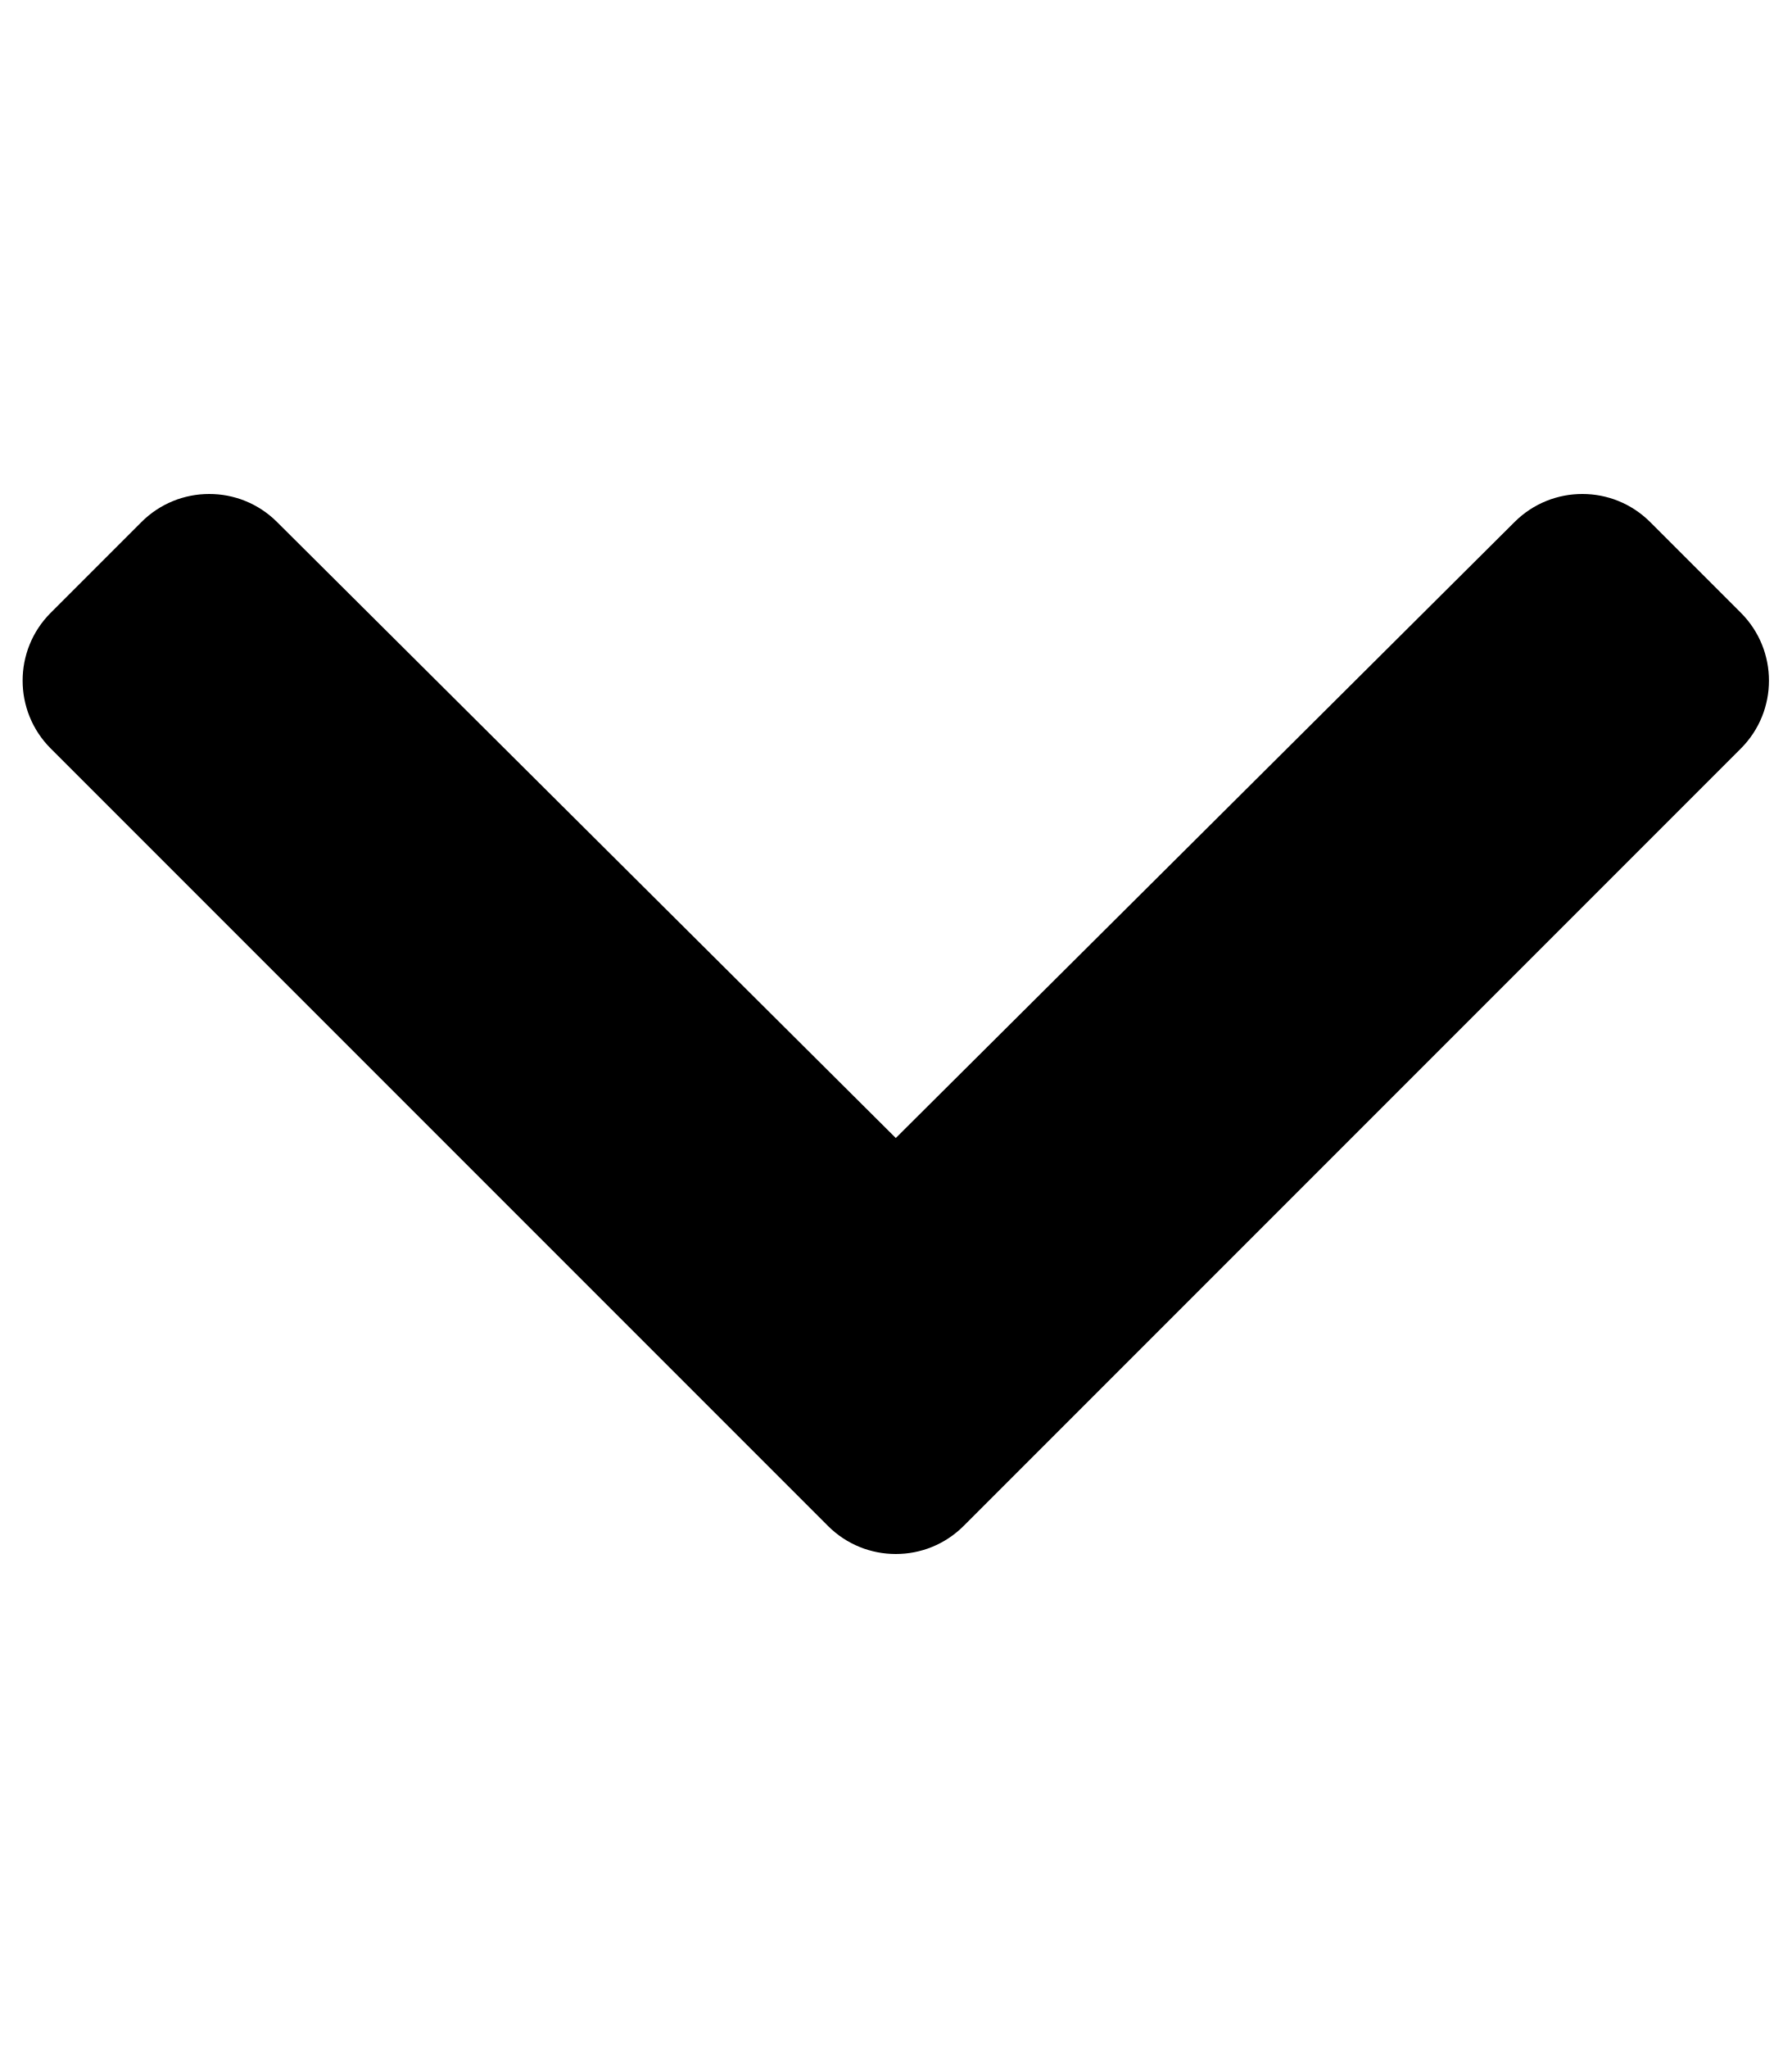
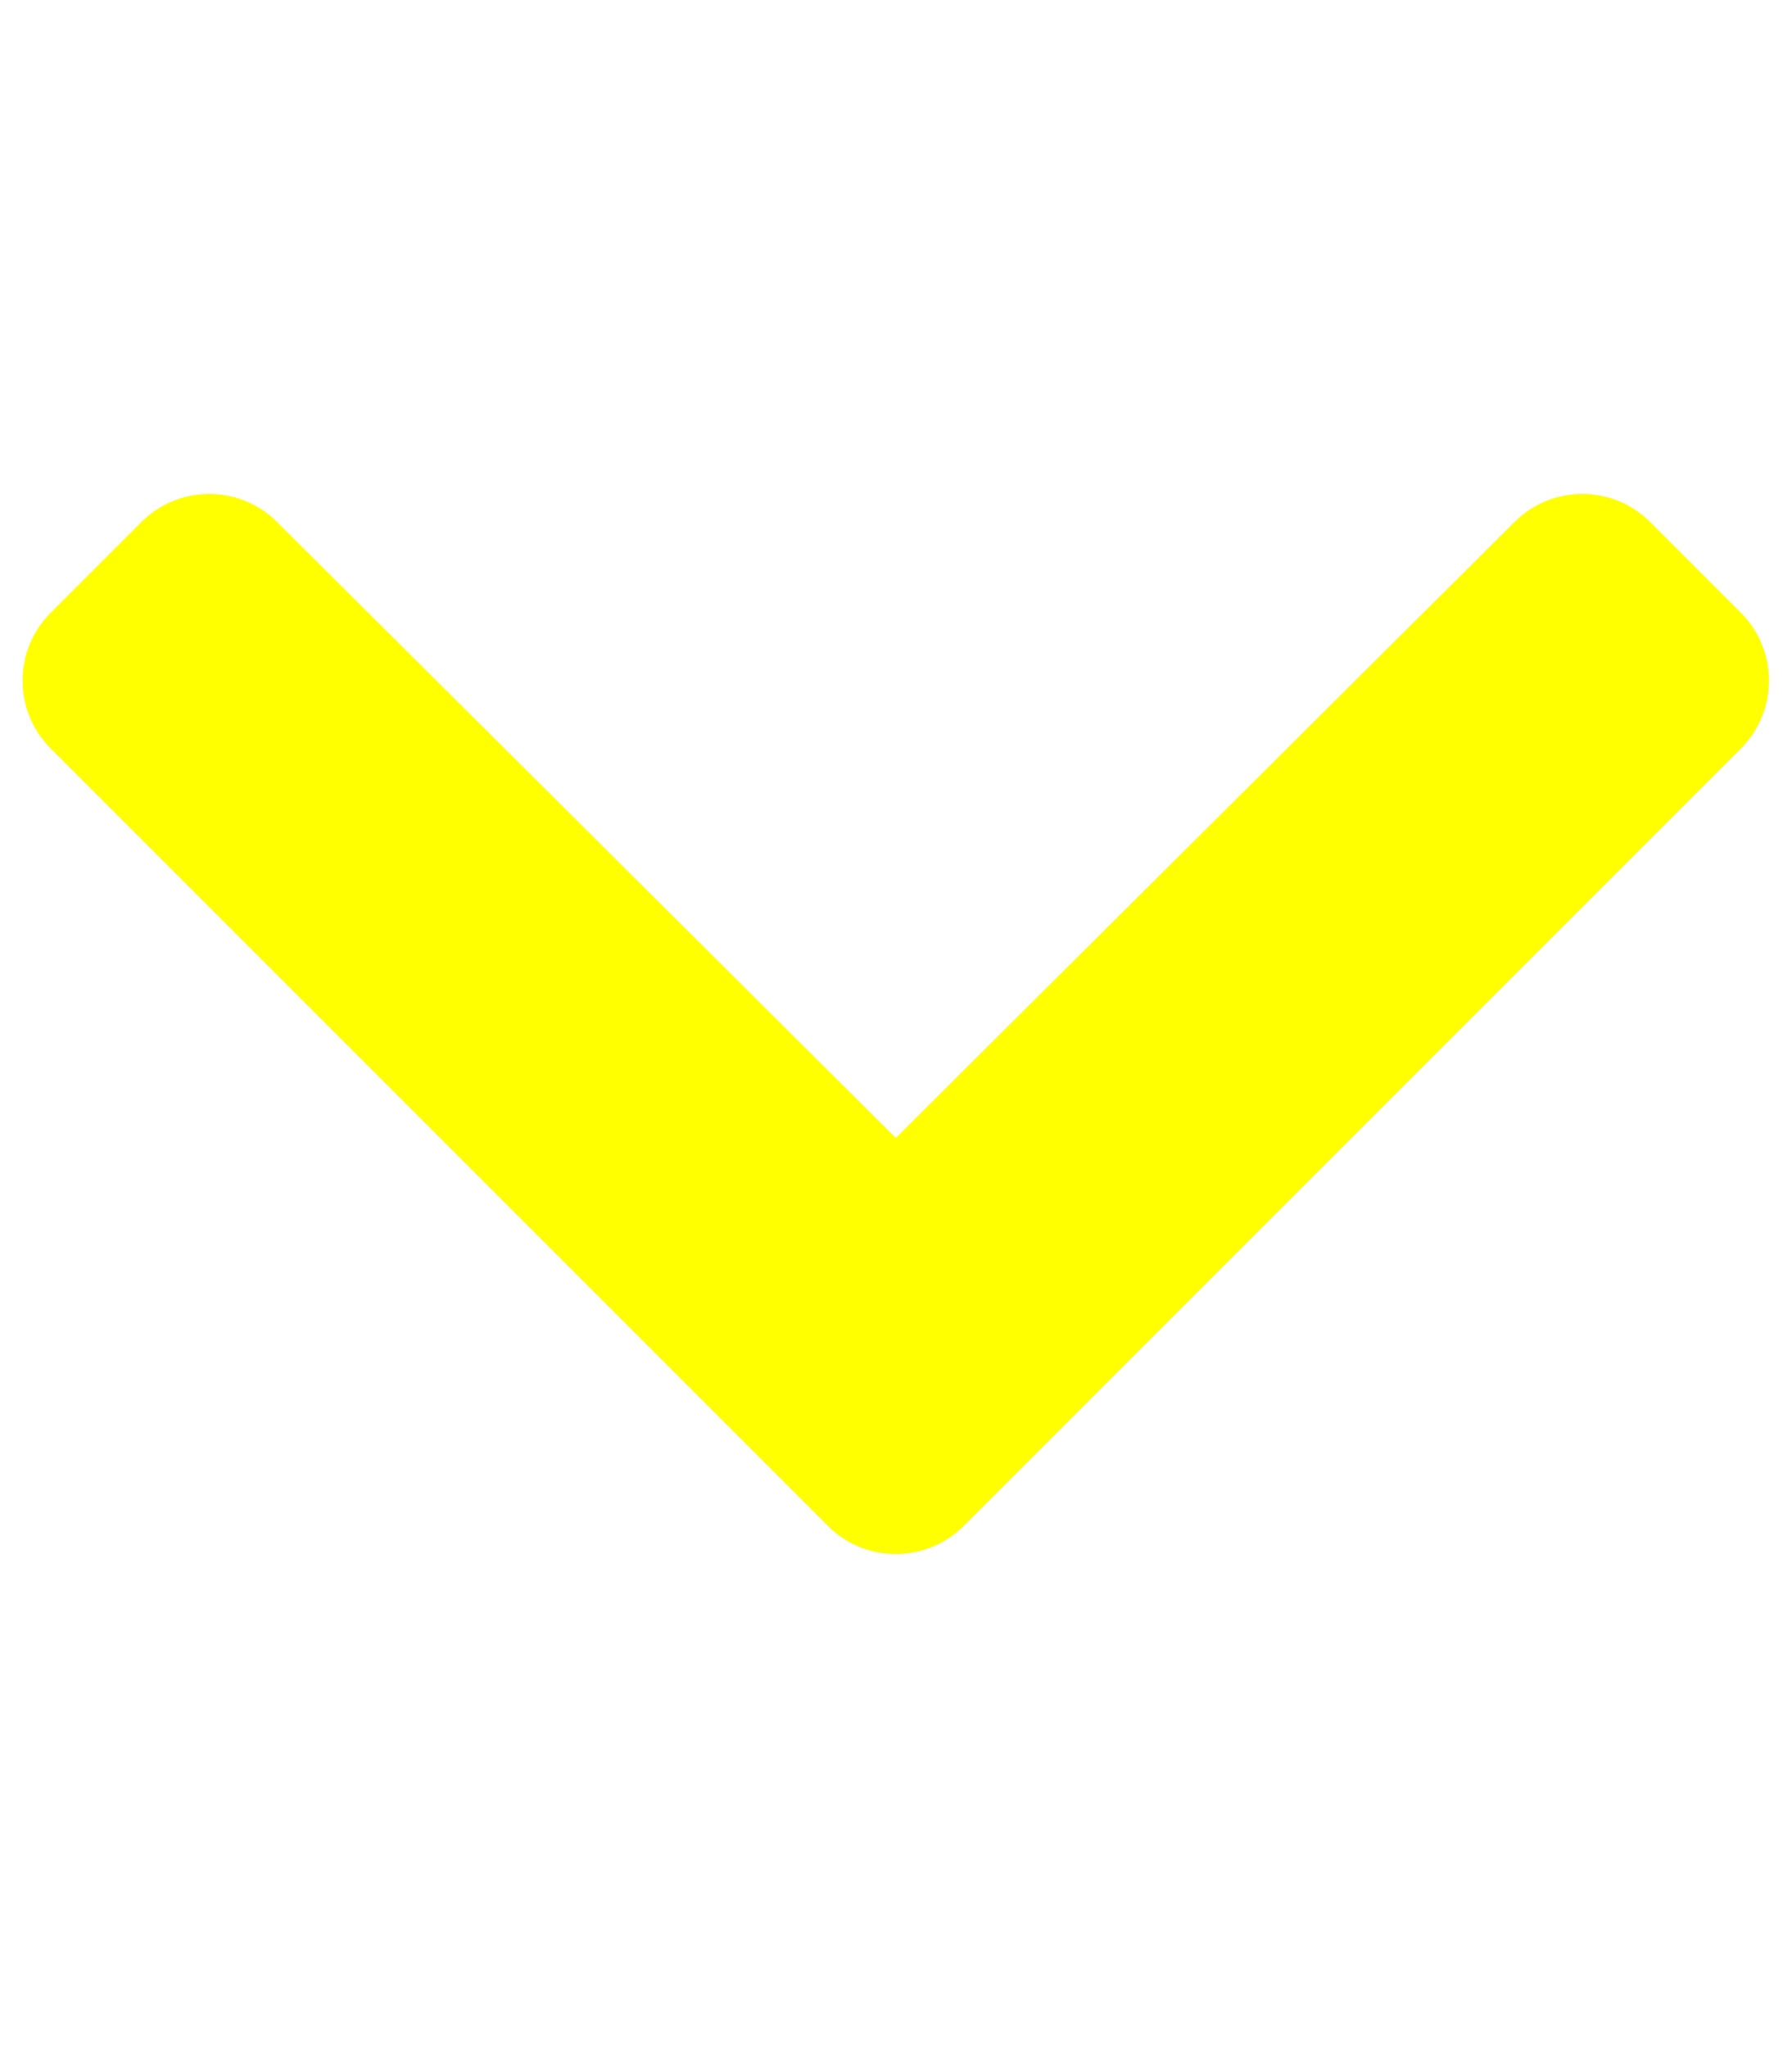
<svg xmlns="http://www.w3.org/2000/svg" aria-hidden="true" focusable="false" data-prefix="fas" data-icon="chevron-down" class="svg-inline--fa fa-chevron-down fa-w-14" role="img" viewBox="0 0 448 512">
-   <path fill="currentColor" d="M207.029 381.476L12.686 187.132c-9.373-9.373-9.373-24.569 0-33.941l22.667-22.667c9.357-9.357 24.522-9.375 33.901-.04L224 284.505l154.745-154.021c9.379-9.335 24.544-9.317 33.901.04l22.667 22.667c9.373 9.373 9.373 24.569 0 33.941L240.971 381.476c-9.373 9.372-24.569 9.372-33.942 0z" />
+   <path fill="#ffff00" d="M207.029 381.476L12.686 187.132c-9.373-9.373-9.373-24.569 0-33.941l22.667-22.667c9.357-9.357 24.522-9.375 33.901-.04L224 284.505l154.745-154.021c9.379-9.335 24.544-9.317 33.901.04l22.667 22.667c9.373 9.373 9.373 24.569 0 33.941L240.971 381.476c-9.373 9.372-24.569 9.372-33.942 0z" />
</svg>
